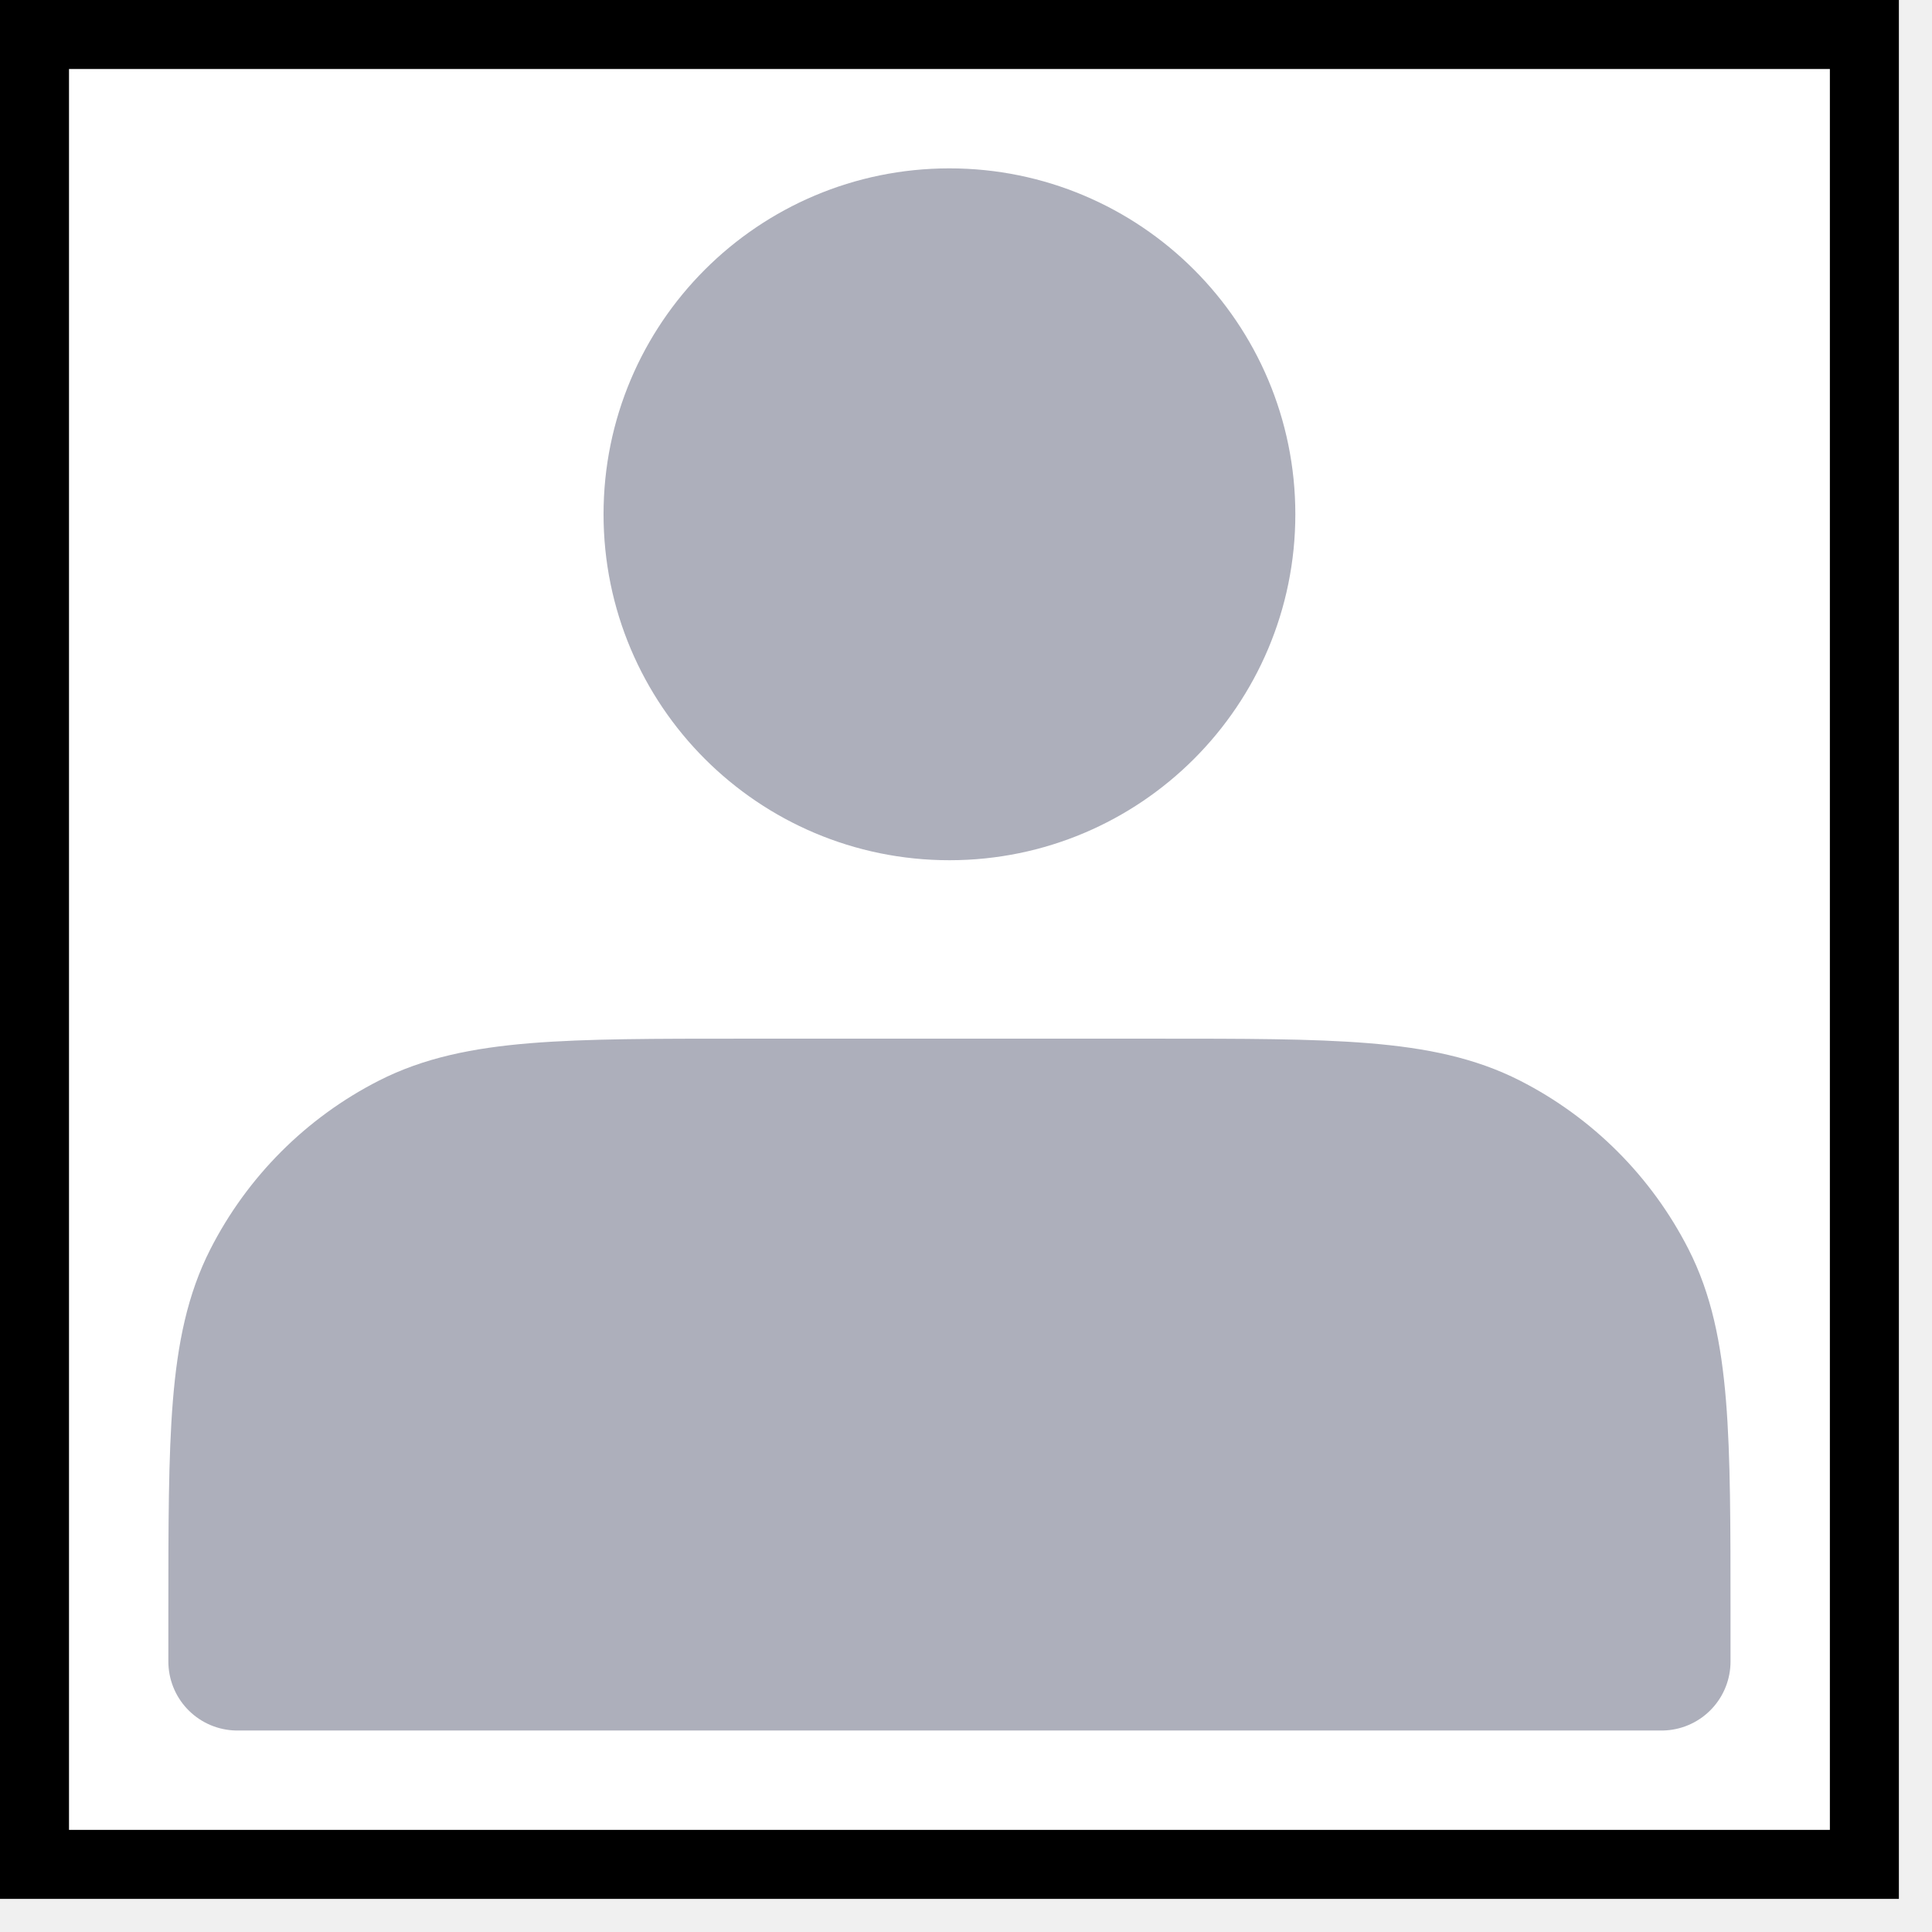
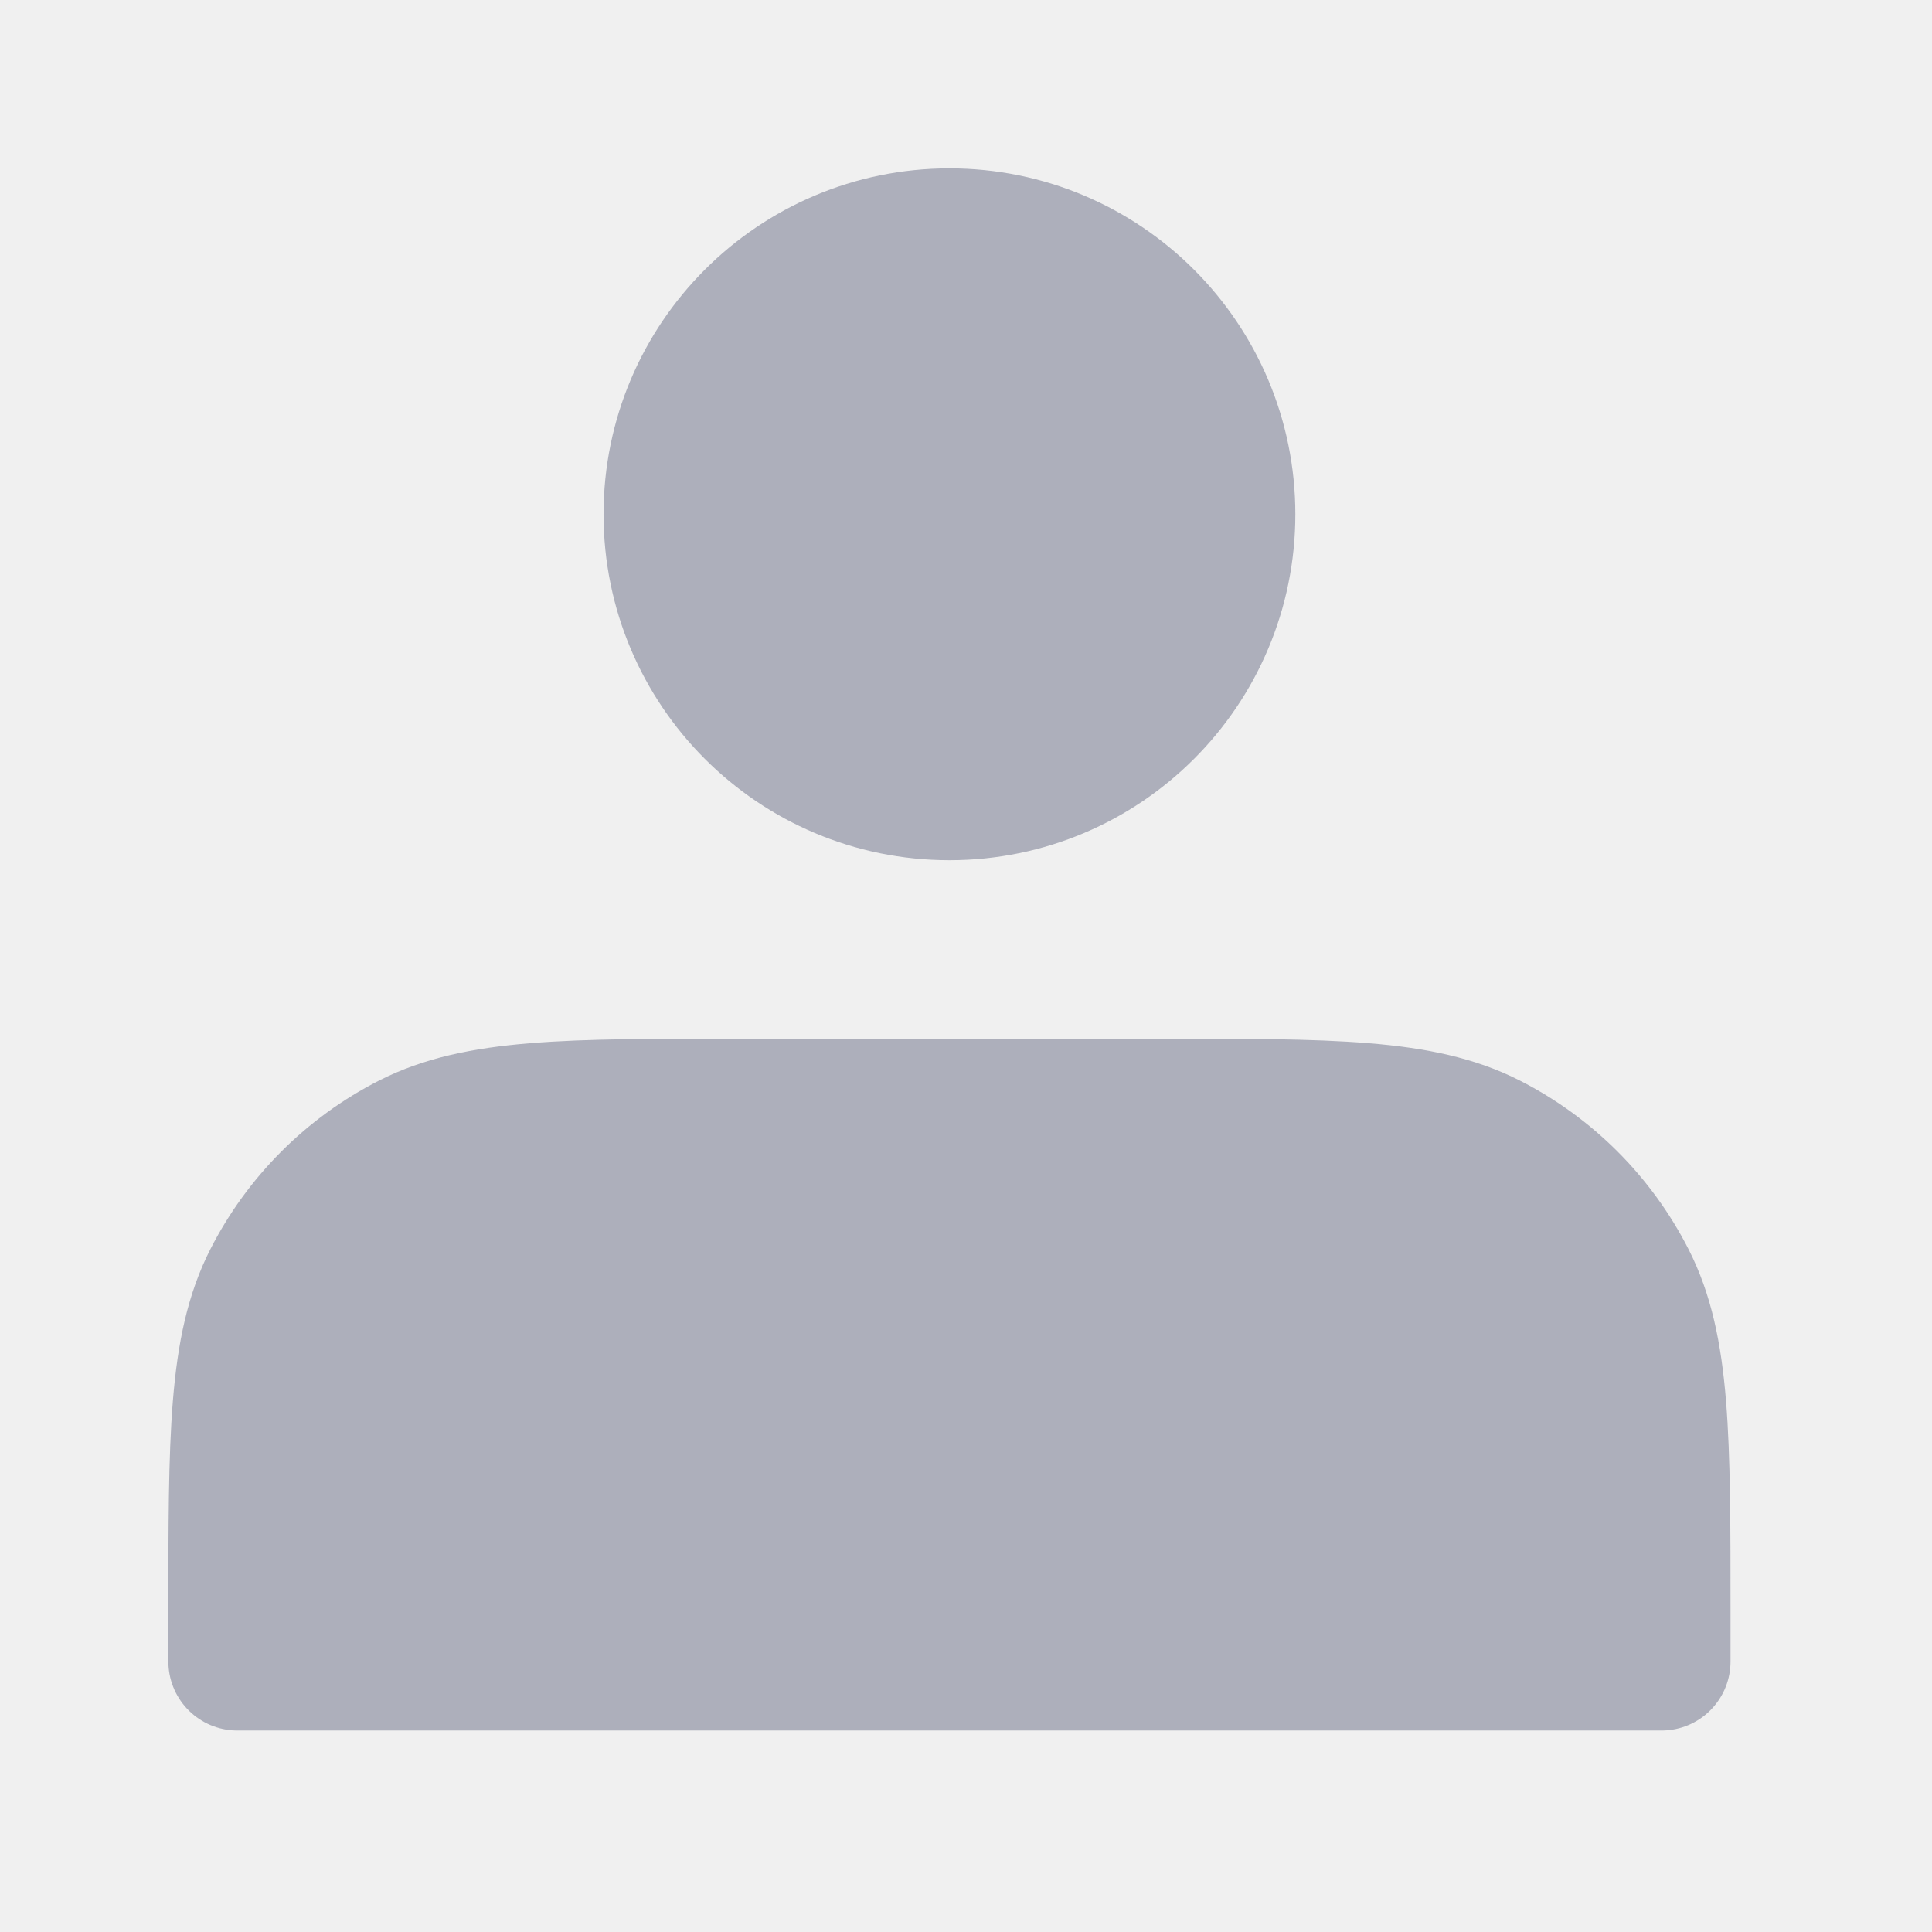
<svg xmlns="http://www.w3.org/2000/svg" width="28" height="28" viewBox="0 0 28 28" fill="none">
-   <rect x="0.5" y="0.5" width="26.52" height="26.52" fill="white" />
-   <rect x="0.5" y="0.5" width="26.52" height="26.52" stroke="black" />
  <path d="M13.76 11.467C15.976 11.467 17.773 9.67 17.773 7.453C17.773 5.237 15.976 3.44 13.76 3.44C11.543 3.44 9.747 5.237 9.747 7.453C9.747 9.67 11.543 11.467 13.76 11.467Z" fill="#ADAFBB" stroke="#ADAFBB" stroke-width="2" stroke-linecap="round" stroke-linejoin="round" />
  <path d="M3.44 23.392V24.08H24.08V23.392C24.08 20.823 24.08 19.539 23.58 18.558C23.14 17.695 22.439 16.993 21.576 16.553C20.595 16.053 19.31 16.053 16.741 16.053H10.779C8.21 16.053 6.926 16.053 5.944 16.553C5.081 16.993 4.38 17.695 3.94 18.558C3.44 19.539 3.44 20.823 3.44 23.392Z" fill="#ADAFBB" stroke="#ADAFBB" stroke-width="2" stroke-linecap="round" stroke-linejoin="round" />
</svg>
